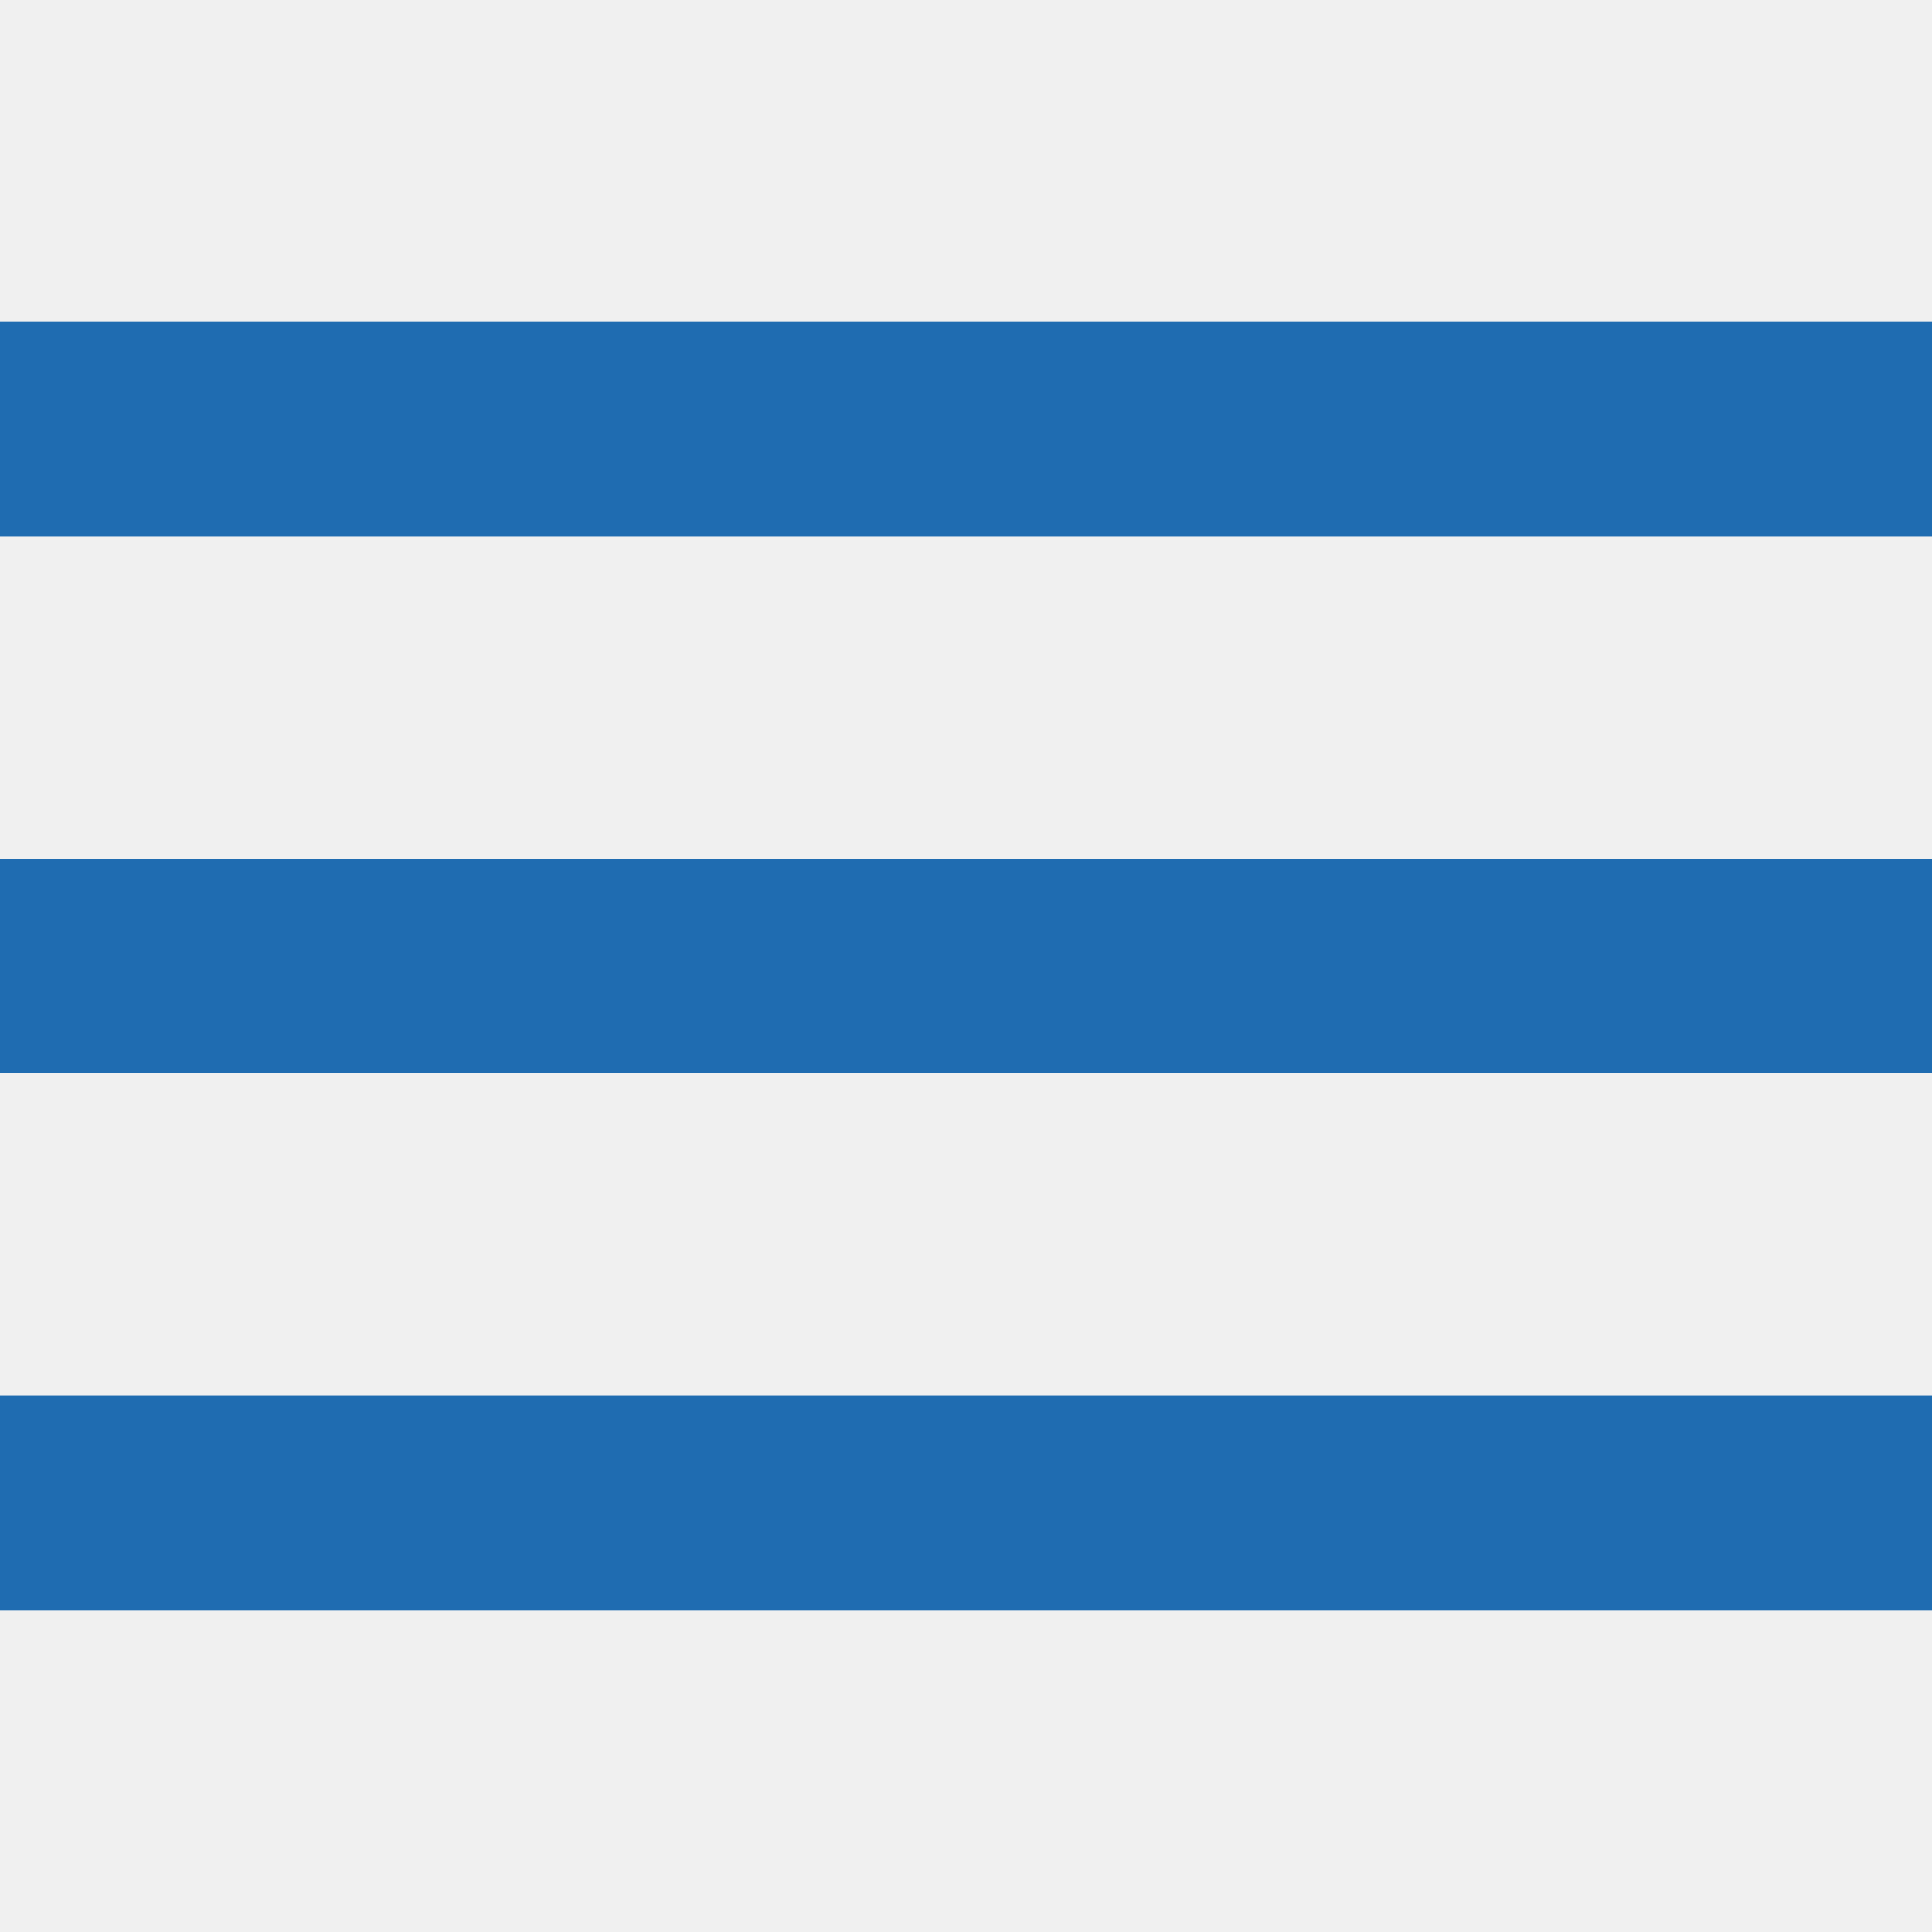
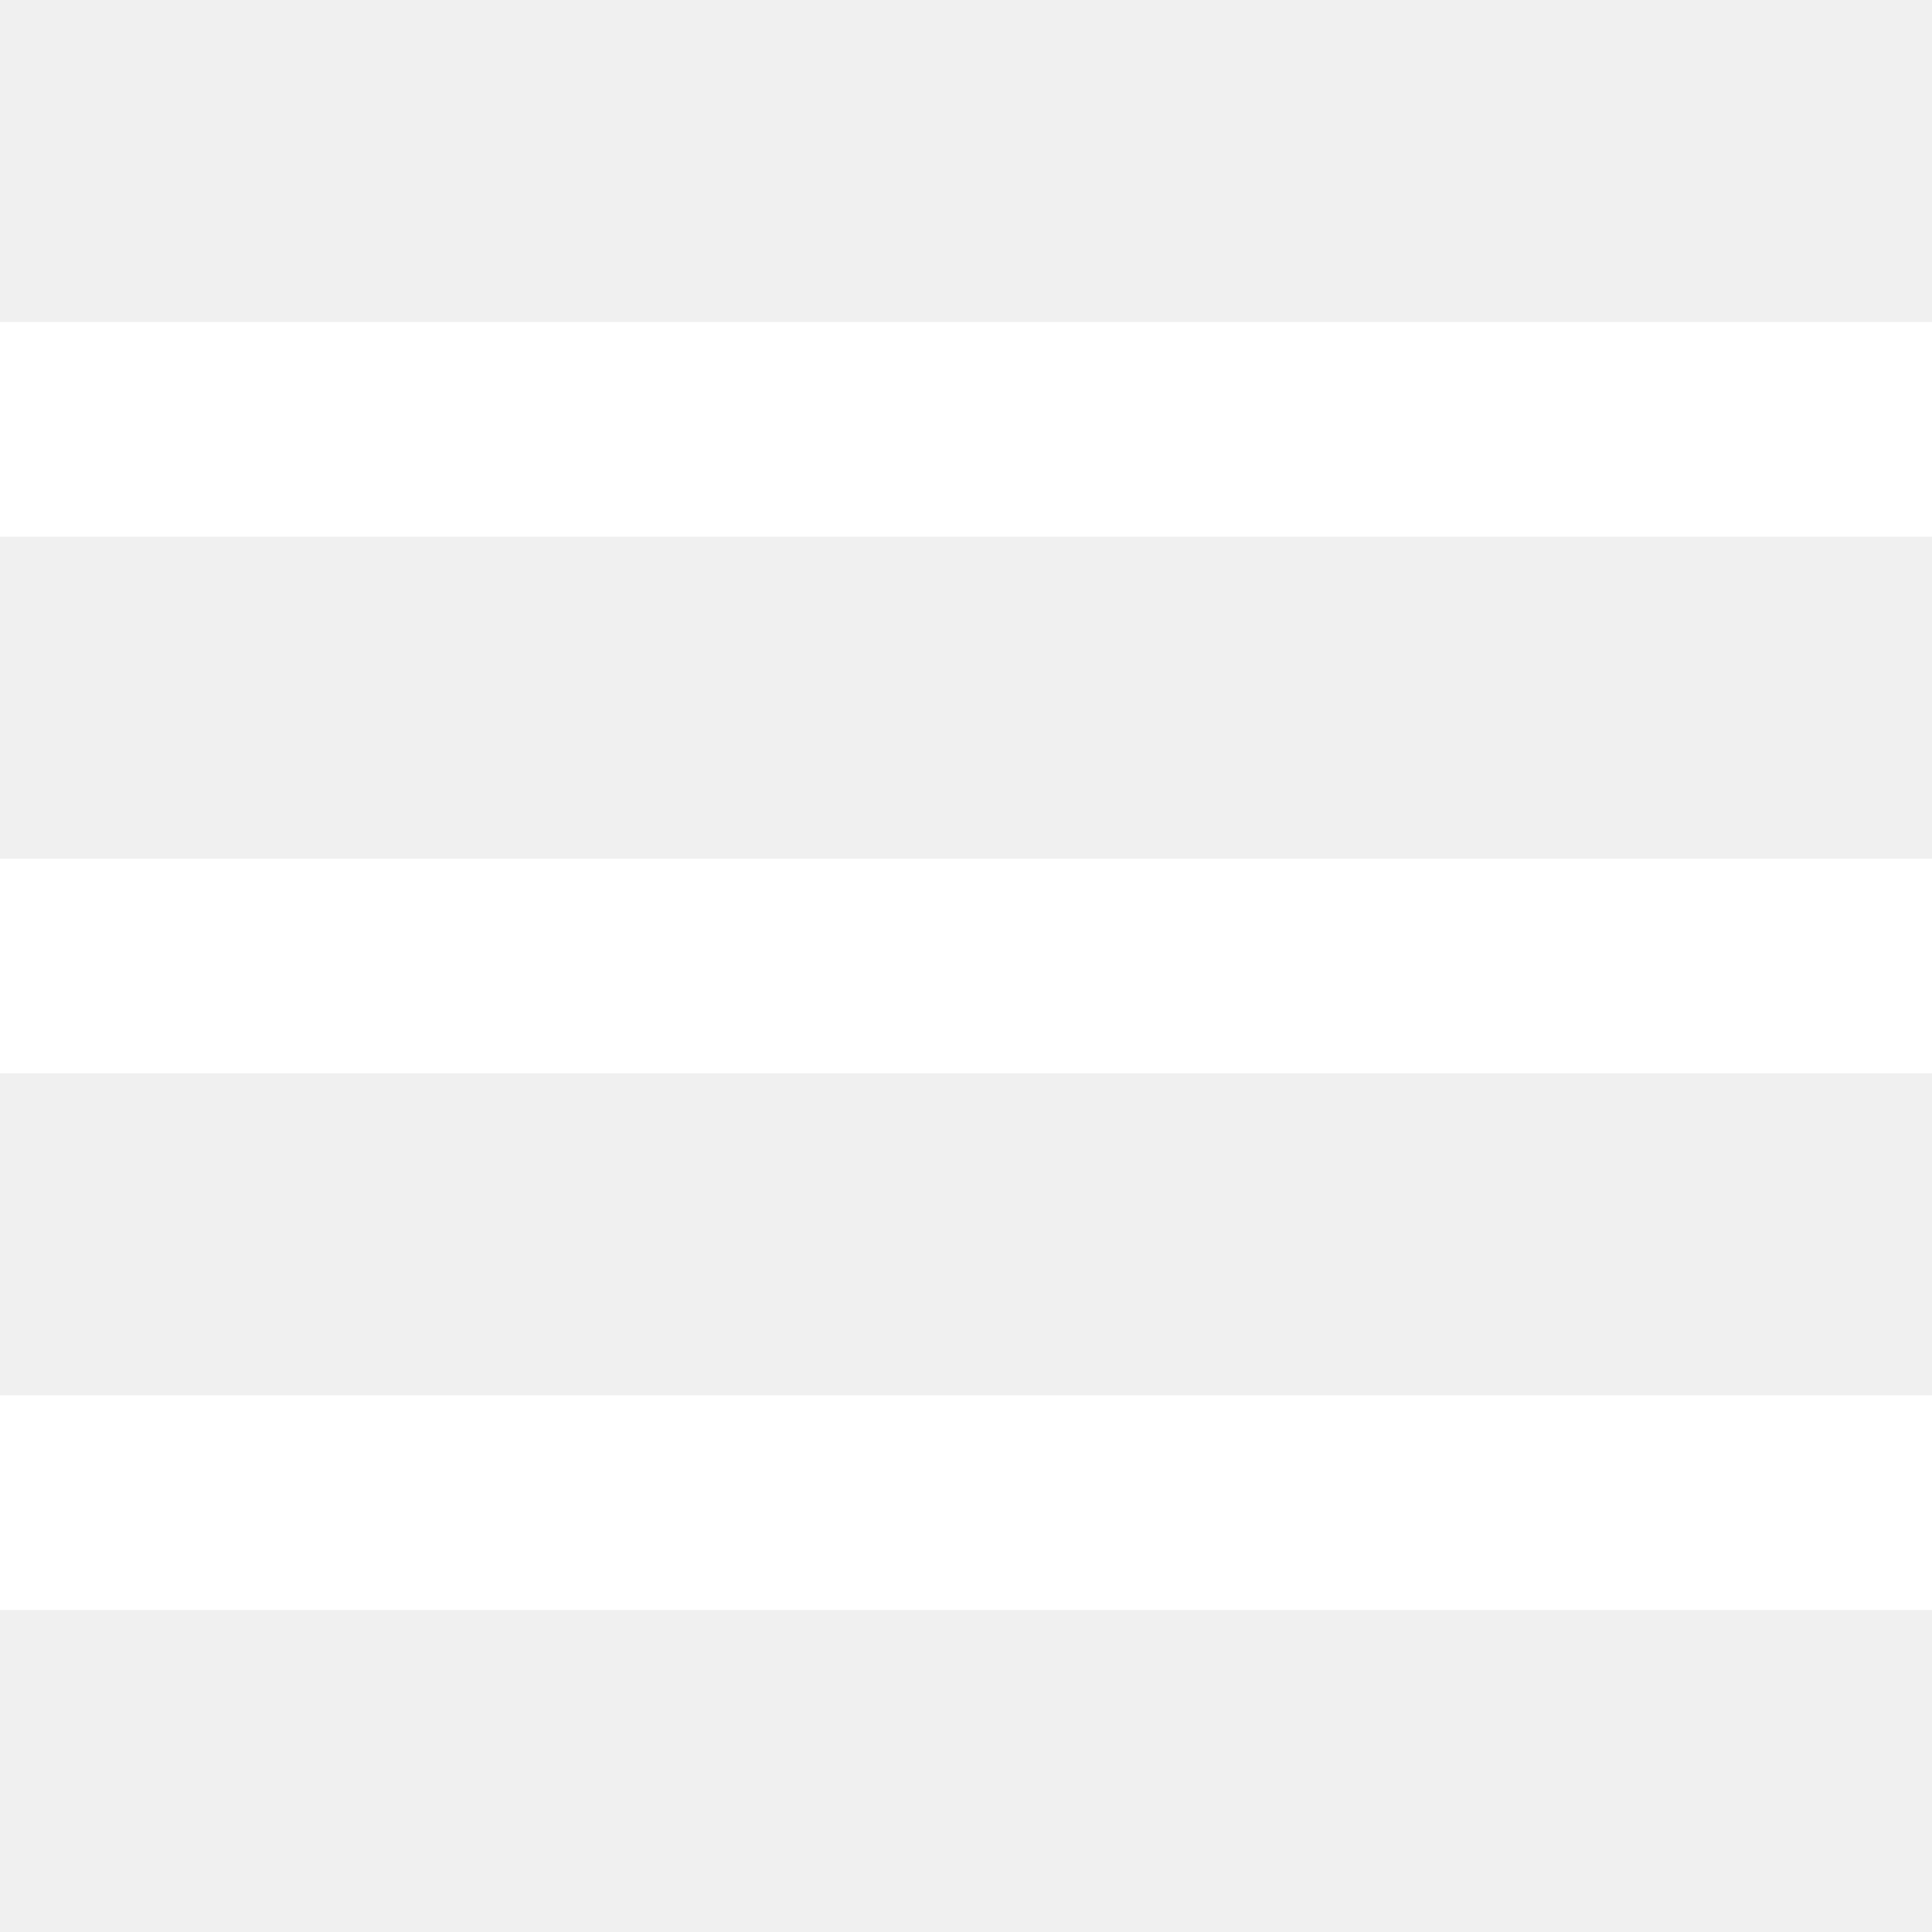
- <svg xmlns="http://www.w3.org/2000/svg" version="1.1" id="Capa_1" x="0px" y="0px" viewBox="0 0 384 384" style="enable-background:new 0 0 384 384;fill: rgb(31, 108, 177);" xml:space="preserve">
+ <svg xmlns="http://www.w3.org/2000/svg" version="1.1" id="Capa_1" x="0px" y="0px" viewBox="0 0 384 384" style="enable-background:new 0 0 384 384;fill: white; ;" xml:space="preserve">
  <g>
    <g>
      <g>
        <rect x="0" y="277.333" width="384" height="42.667" />
        <rect x="0" y="170.667" width="384" height="42.667" />
        <rect x="0" y="64" width="384" height="42.667" />
      </g>
    </g>
  </g>
  <g>
</g>
  <g>
</g>
  <g>
</g>
  <g>
</g>
  <g>
</g>
  <g>
</g>
  <g>
</g>
  <g>
</g>
  <g>
</g>
  <g>
</g>
  <g>
</g>
  <g>
</g>
  <g>
</g>
  <g>
</g>
  <g>
</g>
</svg>
